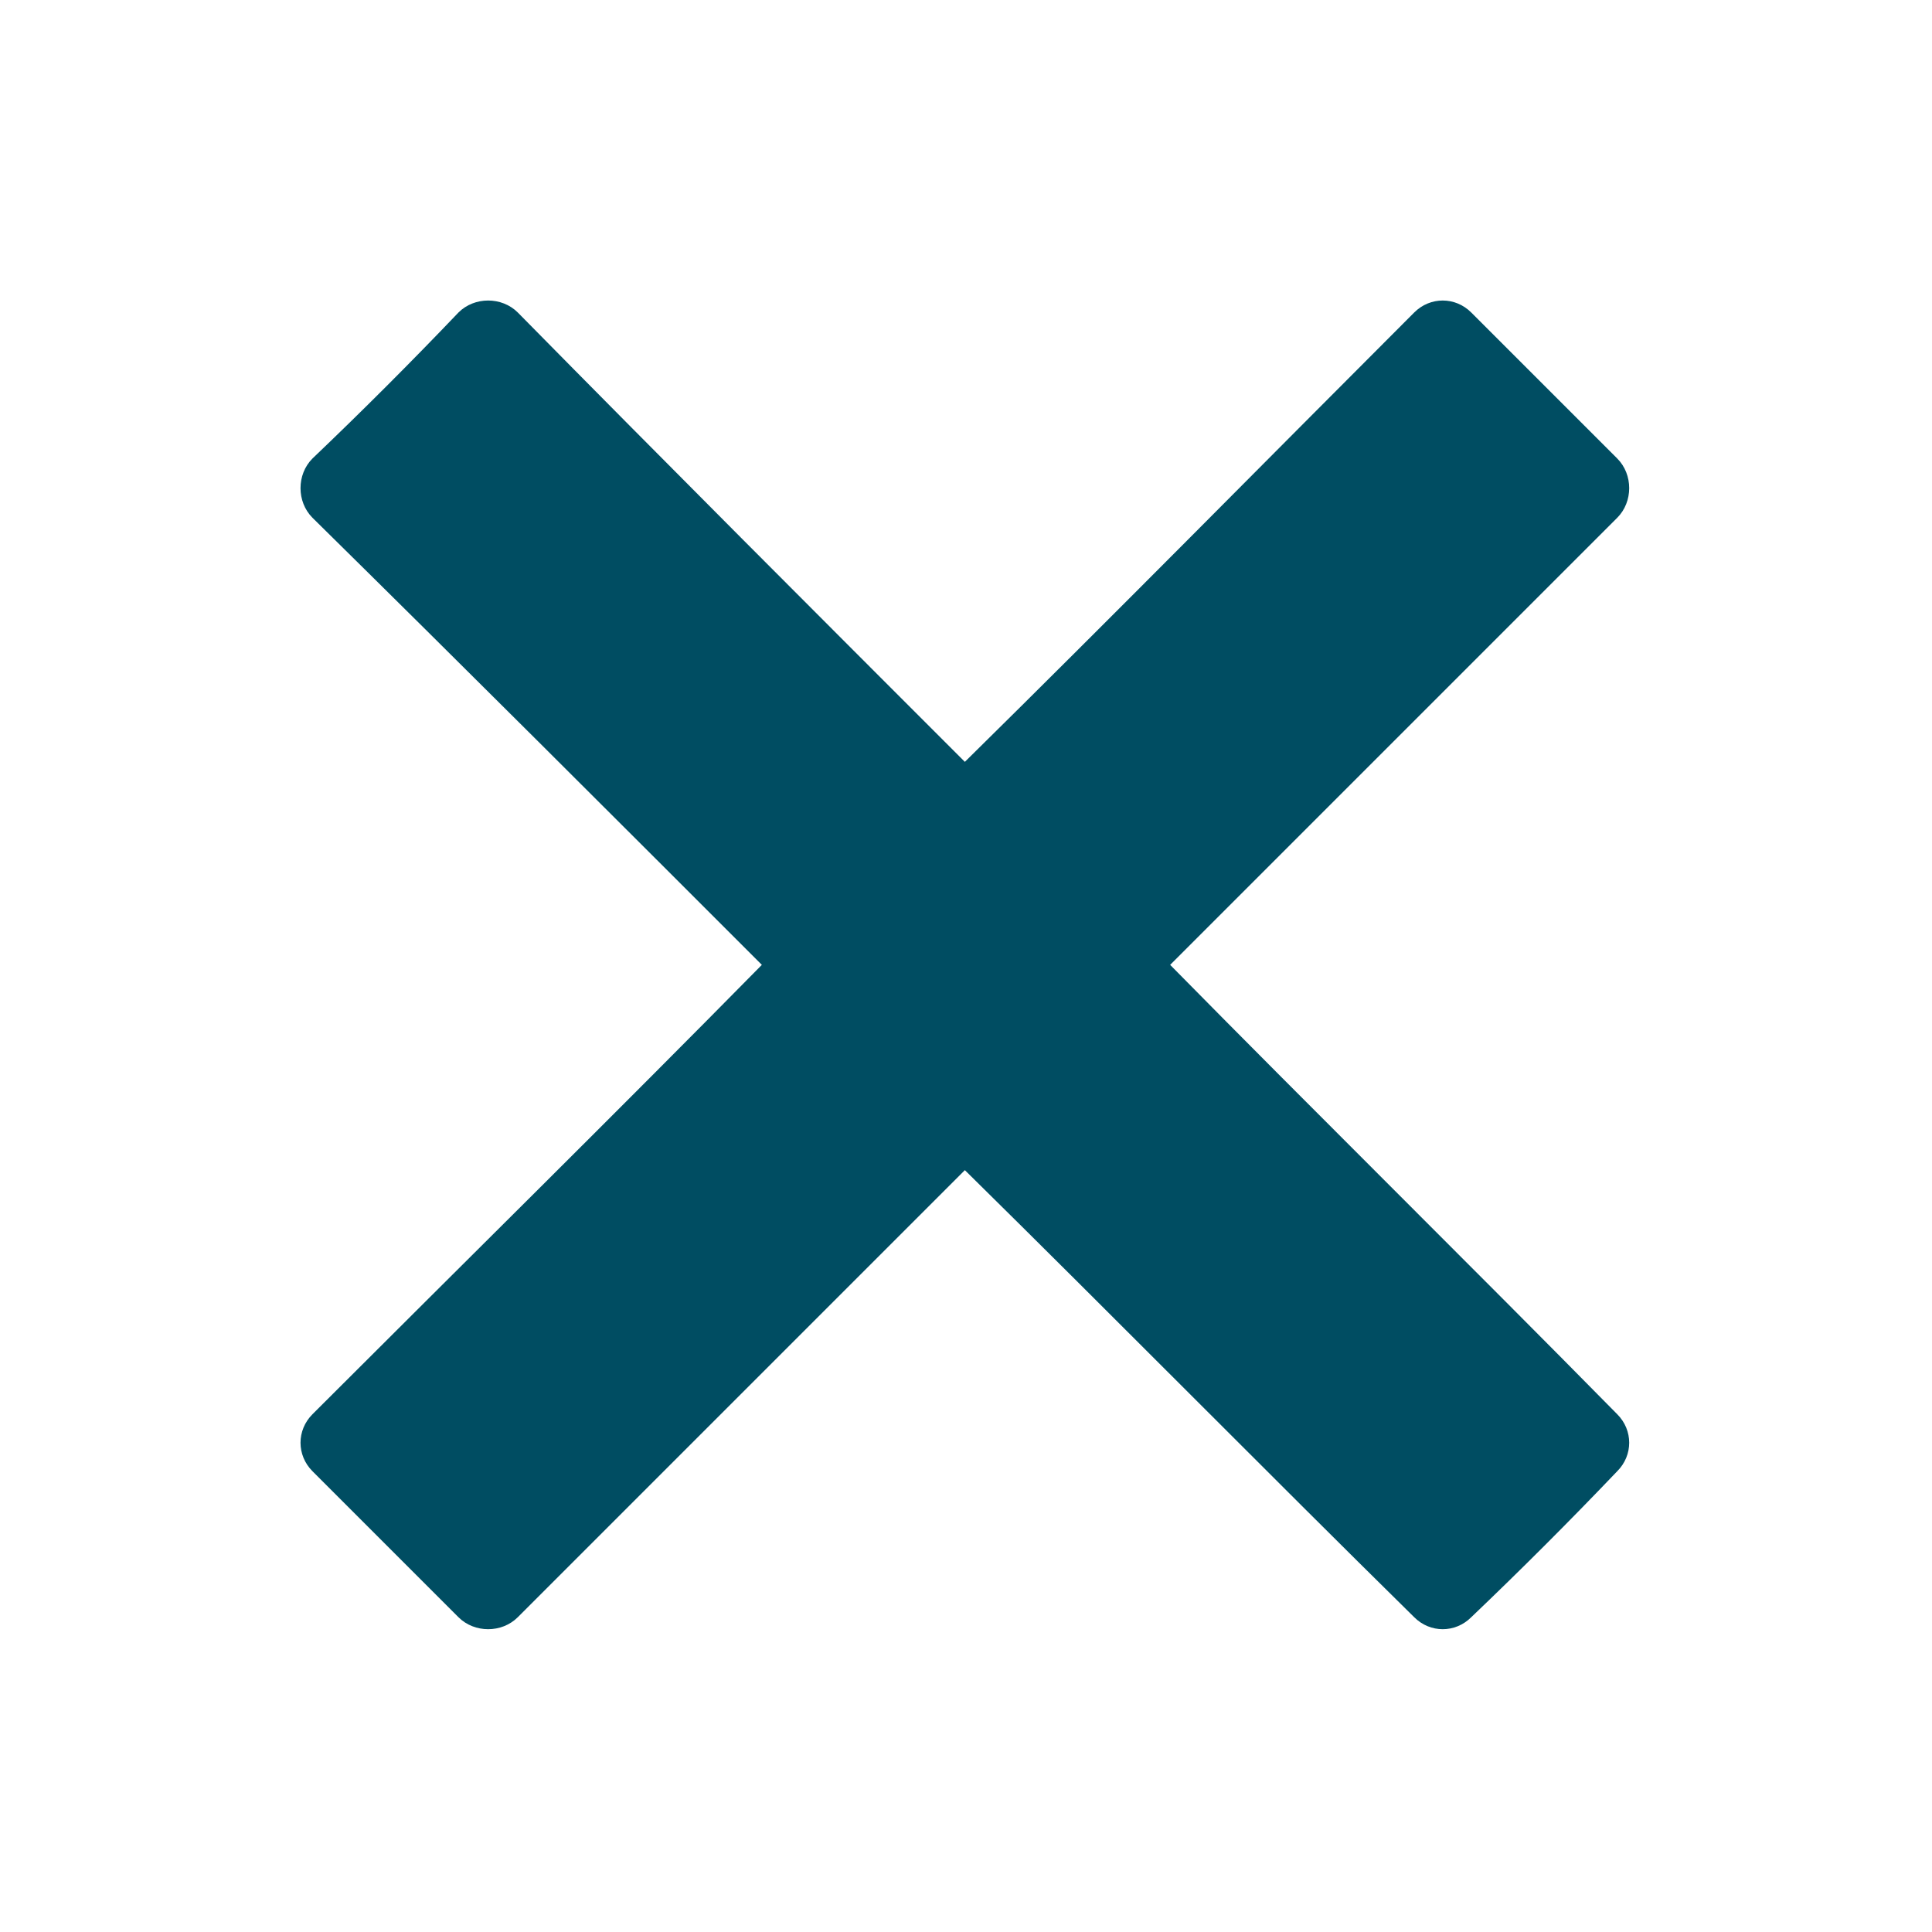
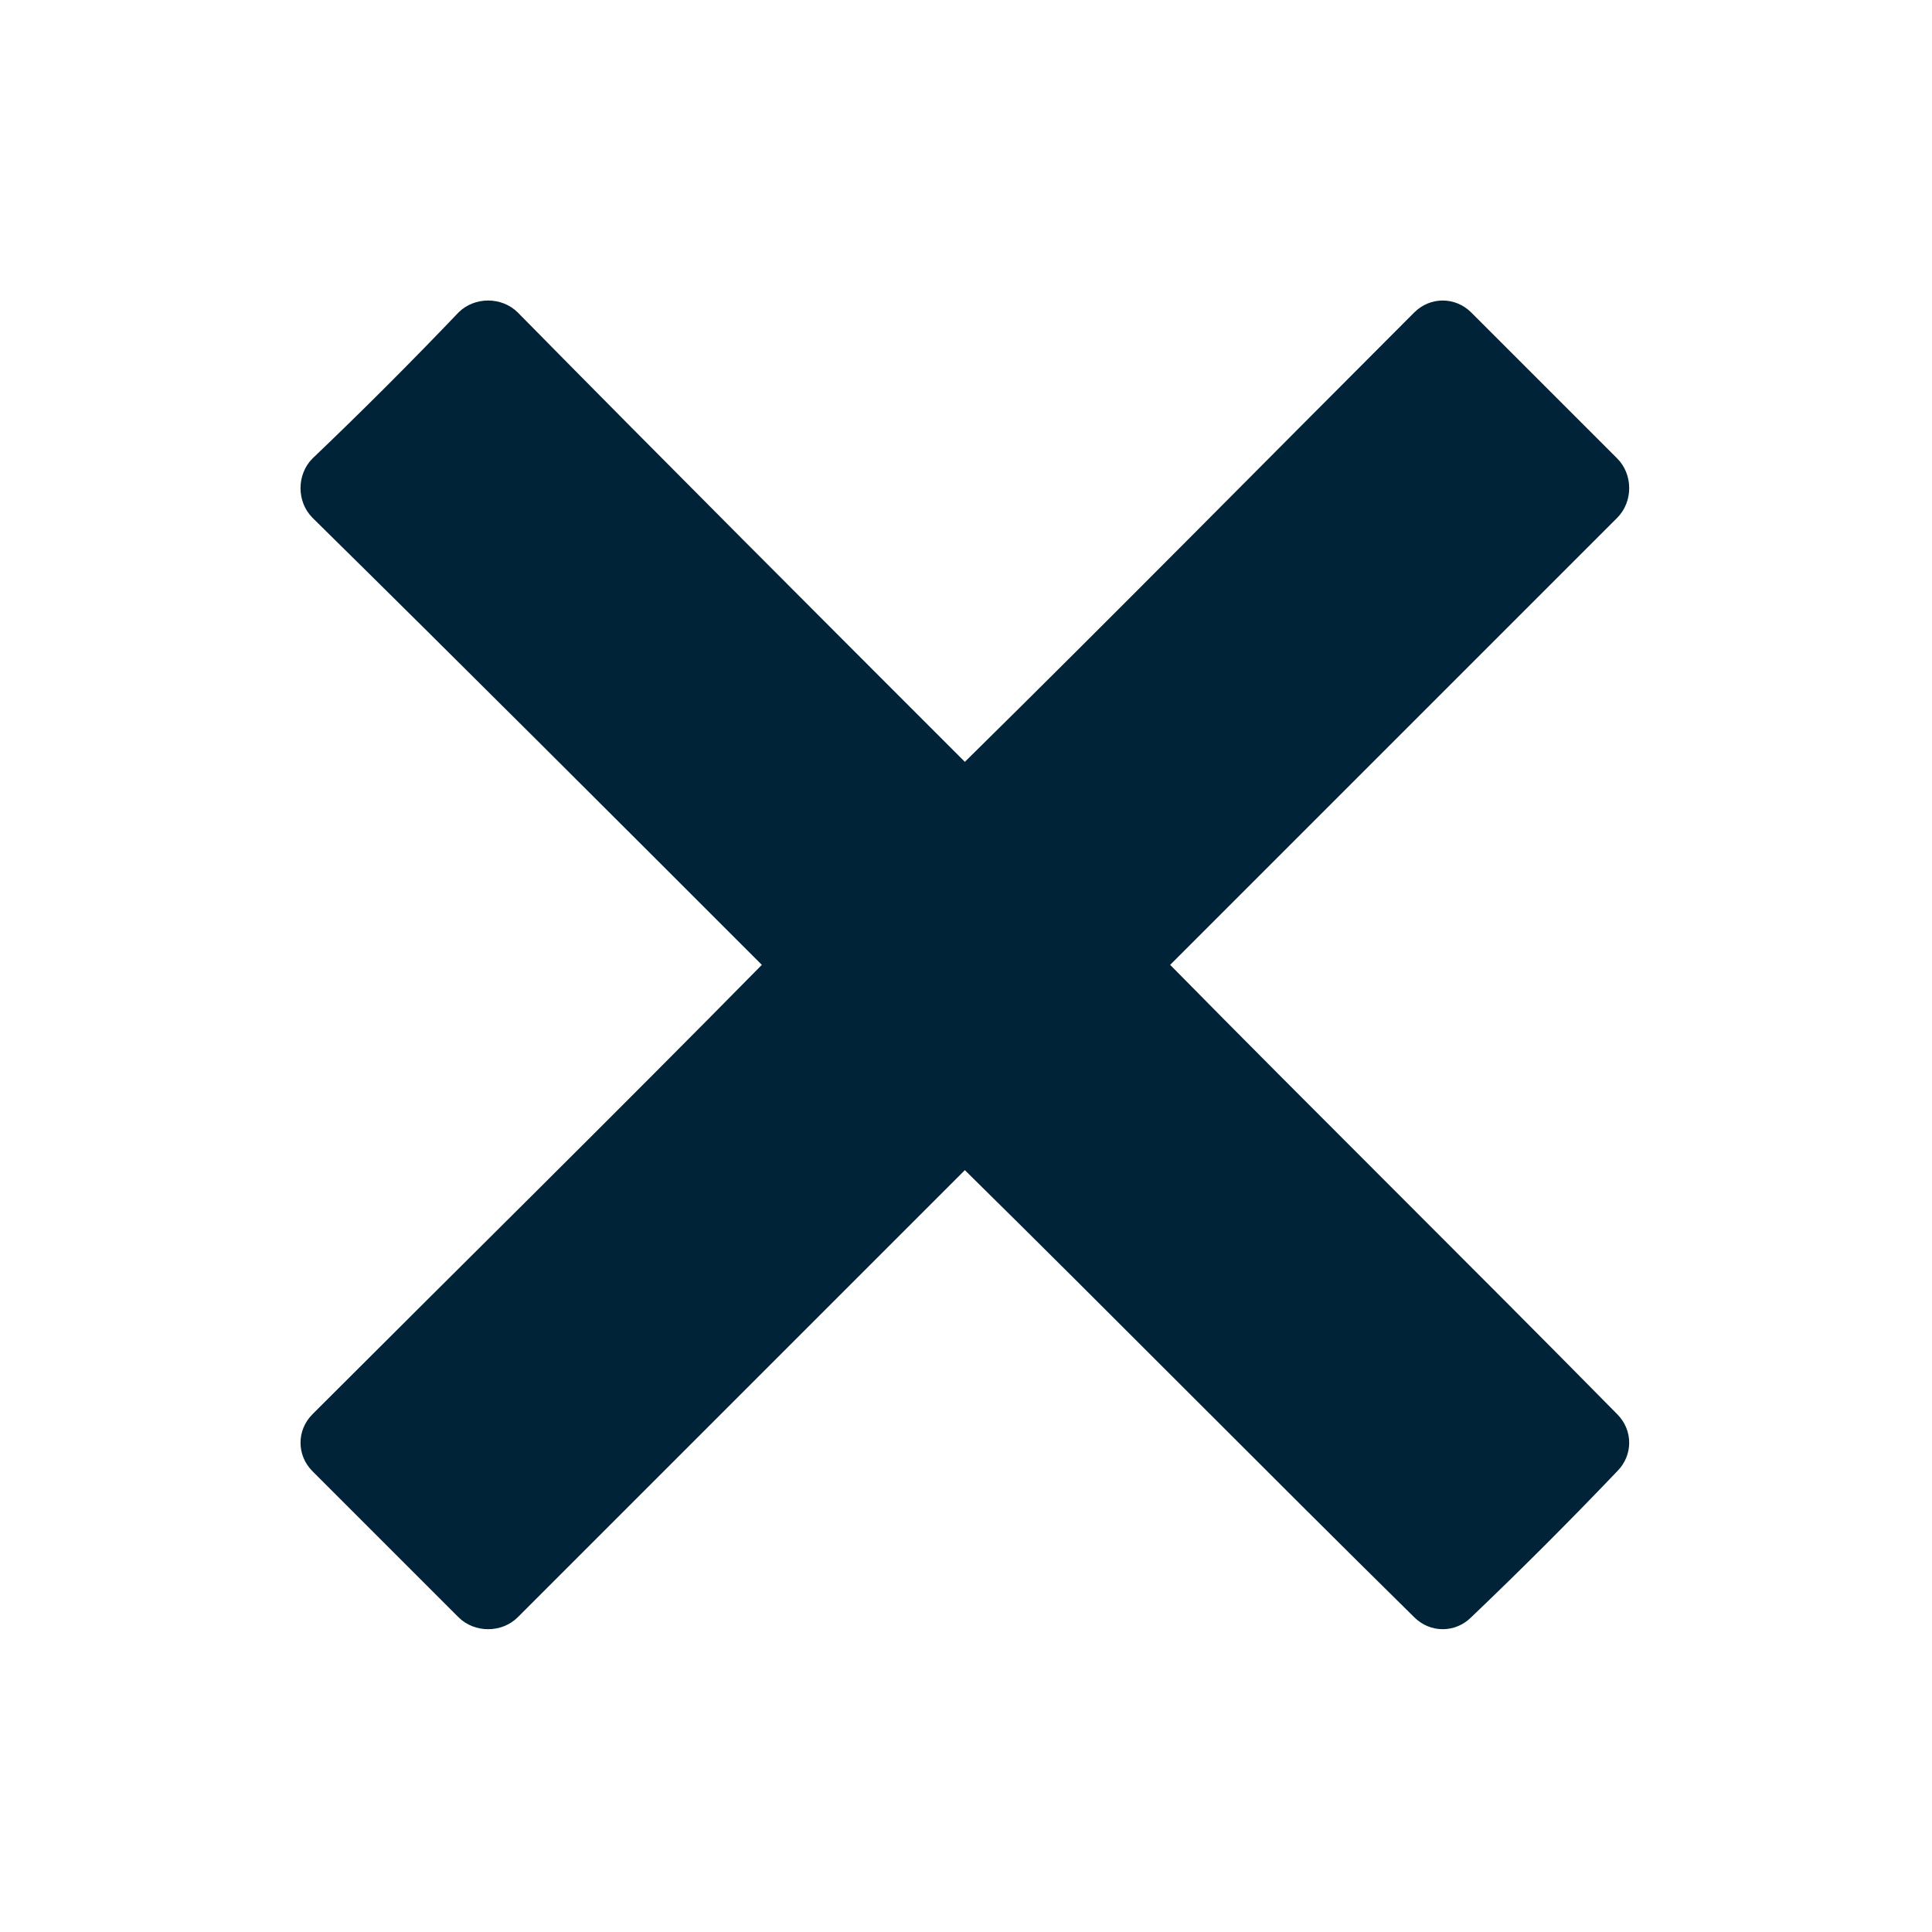
<svg xmlns="http://www.w3.org/2000/svg" height="100px" width="100px" fill="#004D62" xml:space="preserve" version="1.1" style="shape-rendering:geometricPrecision;text-rendering:geometricPrecision;image-rendering:optimizeQuality;" viewBox="0 0 847 847" x="0px" y="0px" fill-rule="evenodd" clip-rule="evenodd">
  <defs>
    <style type="text/css">
   
-     .fil0 {fill:#004D62}
+     .fil0 {fill:#002337}
   
  </style>
  </defs>
  <g>
    <path class="fil0" d="M137 201c22,-21 43,-42 64,-64 7,-7 19,-7 26,0 65,66 131,132 196,197 66,-65 131,-131 197,-197 7,-7 18,-7 25,0 22,22 43,43 64,64 7,7 7,19 0,26 -65,65 -131,131 -196,196 65,66 131,131 196,197 7,7 7,18 0,25 -21,22 -42,43 -64,64 -7,7 -18,7 -25,0 -66,-65 -131,-131 -197,-196 -65,65 -131,131 -196,196 -7,7 -19,7 -26,0 -21,-21 -42,-42 -64,-64 -7,-7 -7,-18 0,-25 66,-66 132,-131 197,-197 -65,-65 -131,-131 -197,-196 -7,-7 -7,-19 0,-26z" />
  </g>
</svg>
